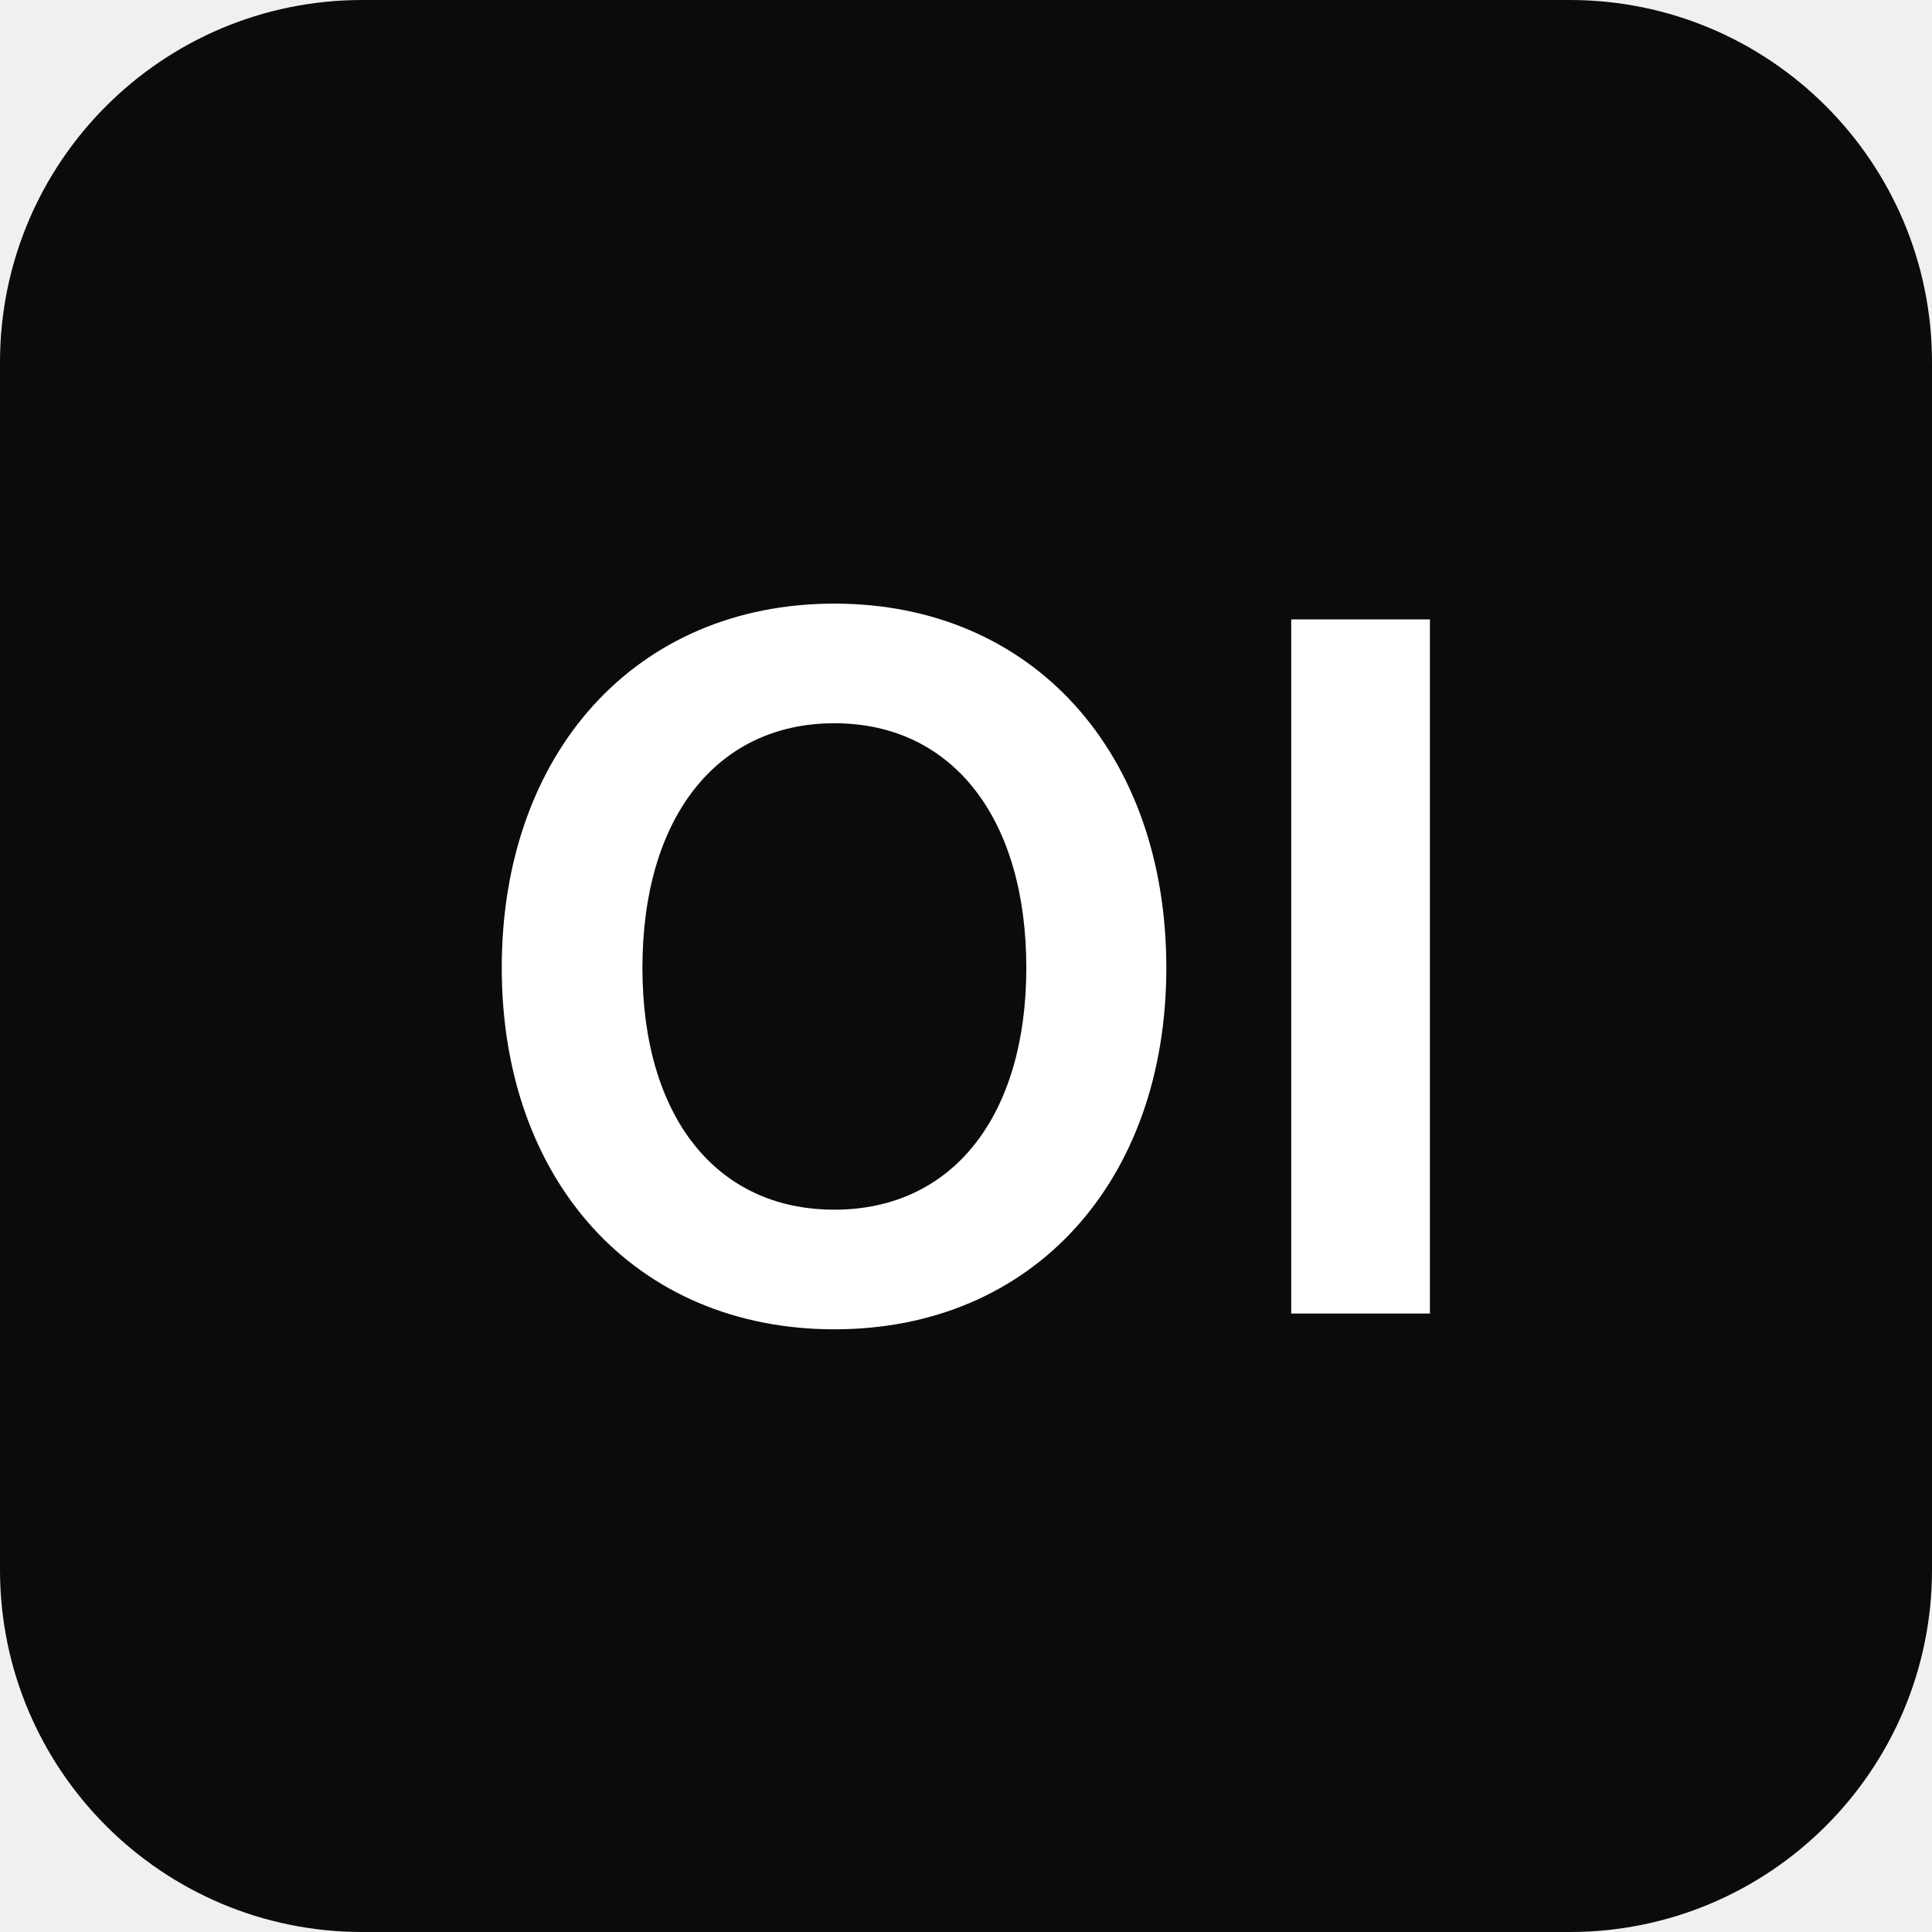
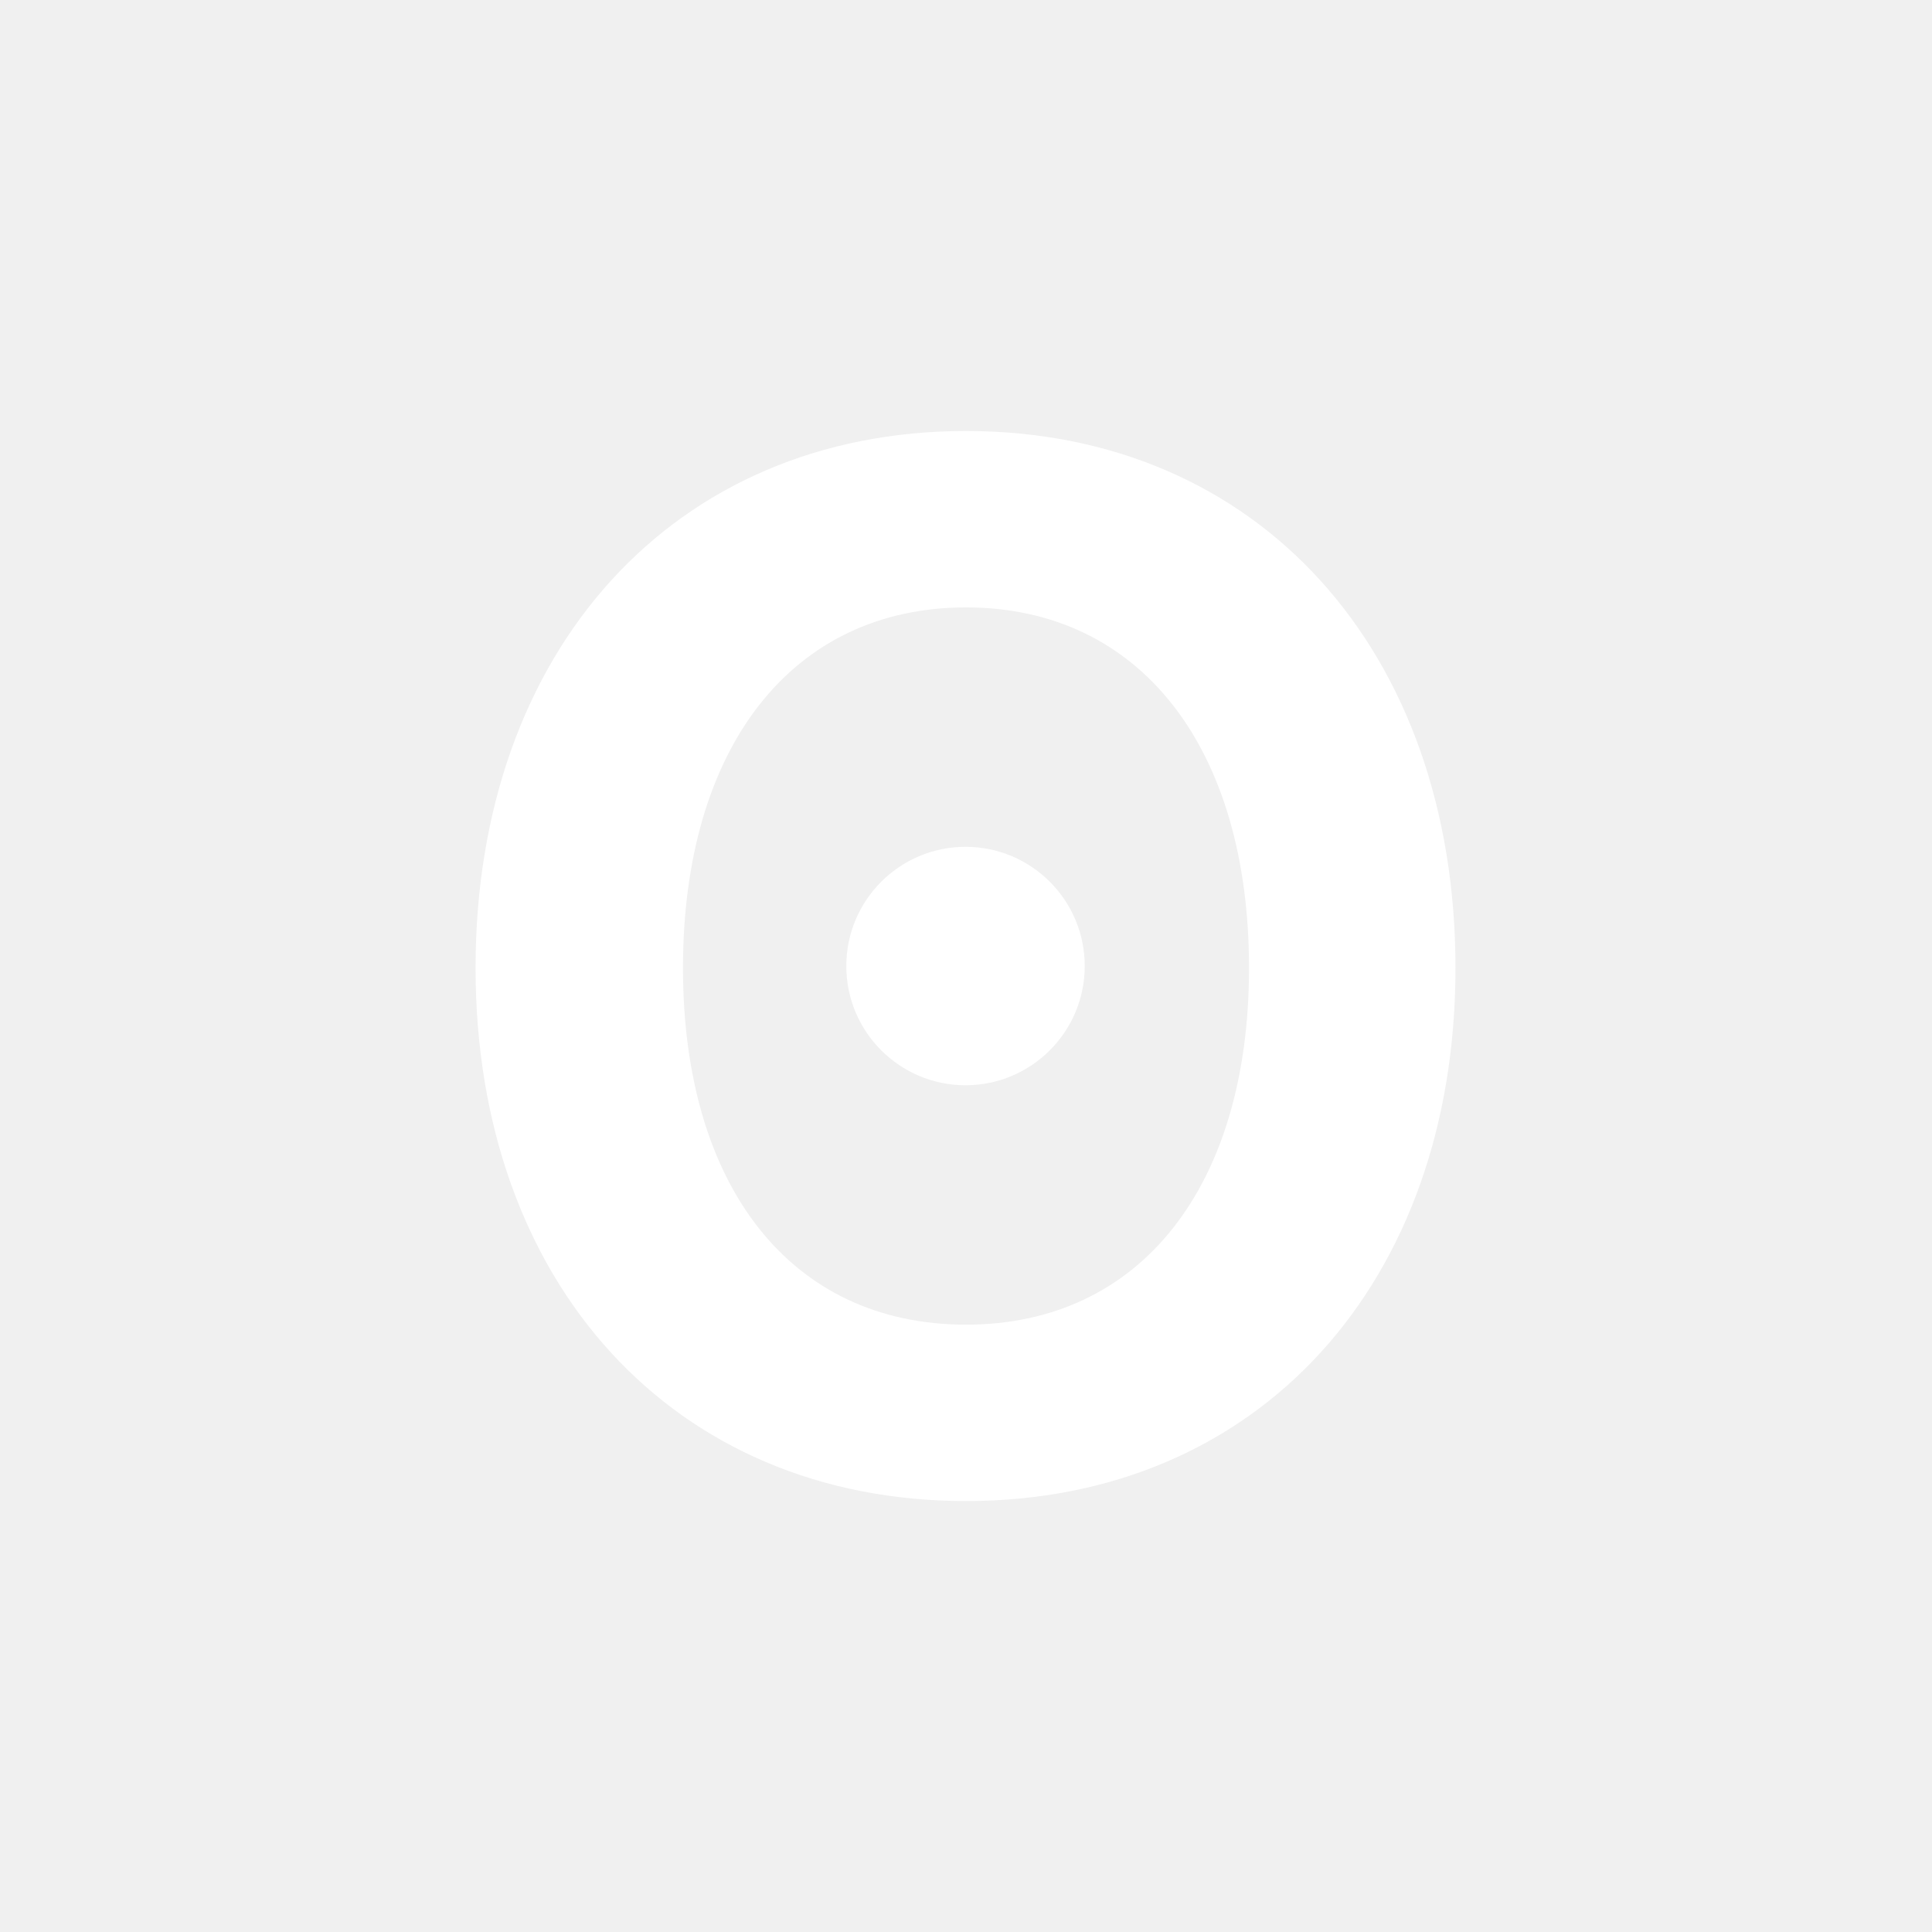
<svg xmlns="http://www.w3.org/2000/svg" viewBox="0 0 512 512">
-   <rect width="512" height="512" rx="96" fill="#0B0B0C" />
-   <g transform="translate(121.3,-21.9) scale(0.1742)" fill="#FFFFFF">
-     <path d="M573 -24C875 -24 1078 201 1078 526C1078 853 875 1080 573 1080C271 1080 67 853 67 526C67 201 271 -24 573 -24ZM573 158C392 158 281 301 281 526C281 753 393 898 573 898C753 898 865 753 865 526C865 302 754 158 573 158Z" transform="translate(0,2124) scale(1,-1)" />
-     <path d="M119 0H330V1056H119Z" transform="translate(1149,2124) scale(1,-1)" />
+   <rect rx="96.0" fill="#0B0B0C" />
+   <g transform="translate(72.86,-153.94) scale(0.25686)" fill="#FFFFFF">
+     <path d="M573 -24C875 -24 1078 201 1078 526C1078 853 875 1080 573 1080C271 1080 67 853 67 526C67 201 271 -24 573 -24ZM573 158C392 158 281 301 281 526C281 753 393 898 573 898C753 898 865 753 865 526C865 302 754 158 573 158Z" transform="translate(140,2124) scale(1,-1)" />
+     <path d="M224.5 1227.5C292.4 1227.5 347.5 1282.6 347.5 1350.5C347.5 1418.4 292.4 1473.5 224.5 1473.5C156.6 1473.5 101.5 1418.4 101.5 1350.5C101.5 1282.6 156.6 1227.5 224.5 1227.5Z" transform="translate(488,2946.5) scale(1,-1)" />
  </g>
</svg>
